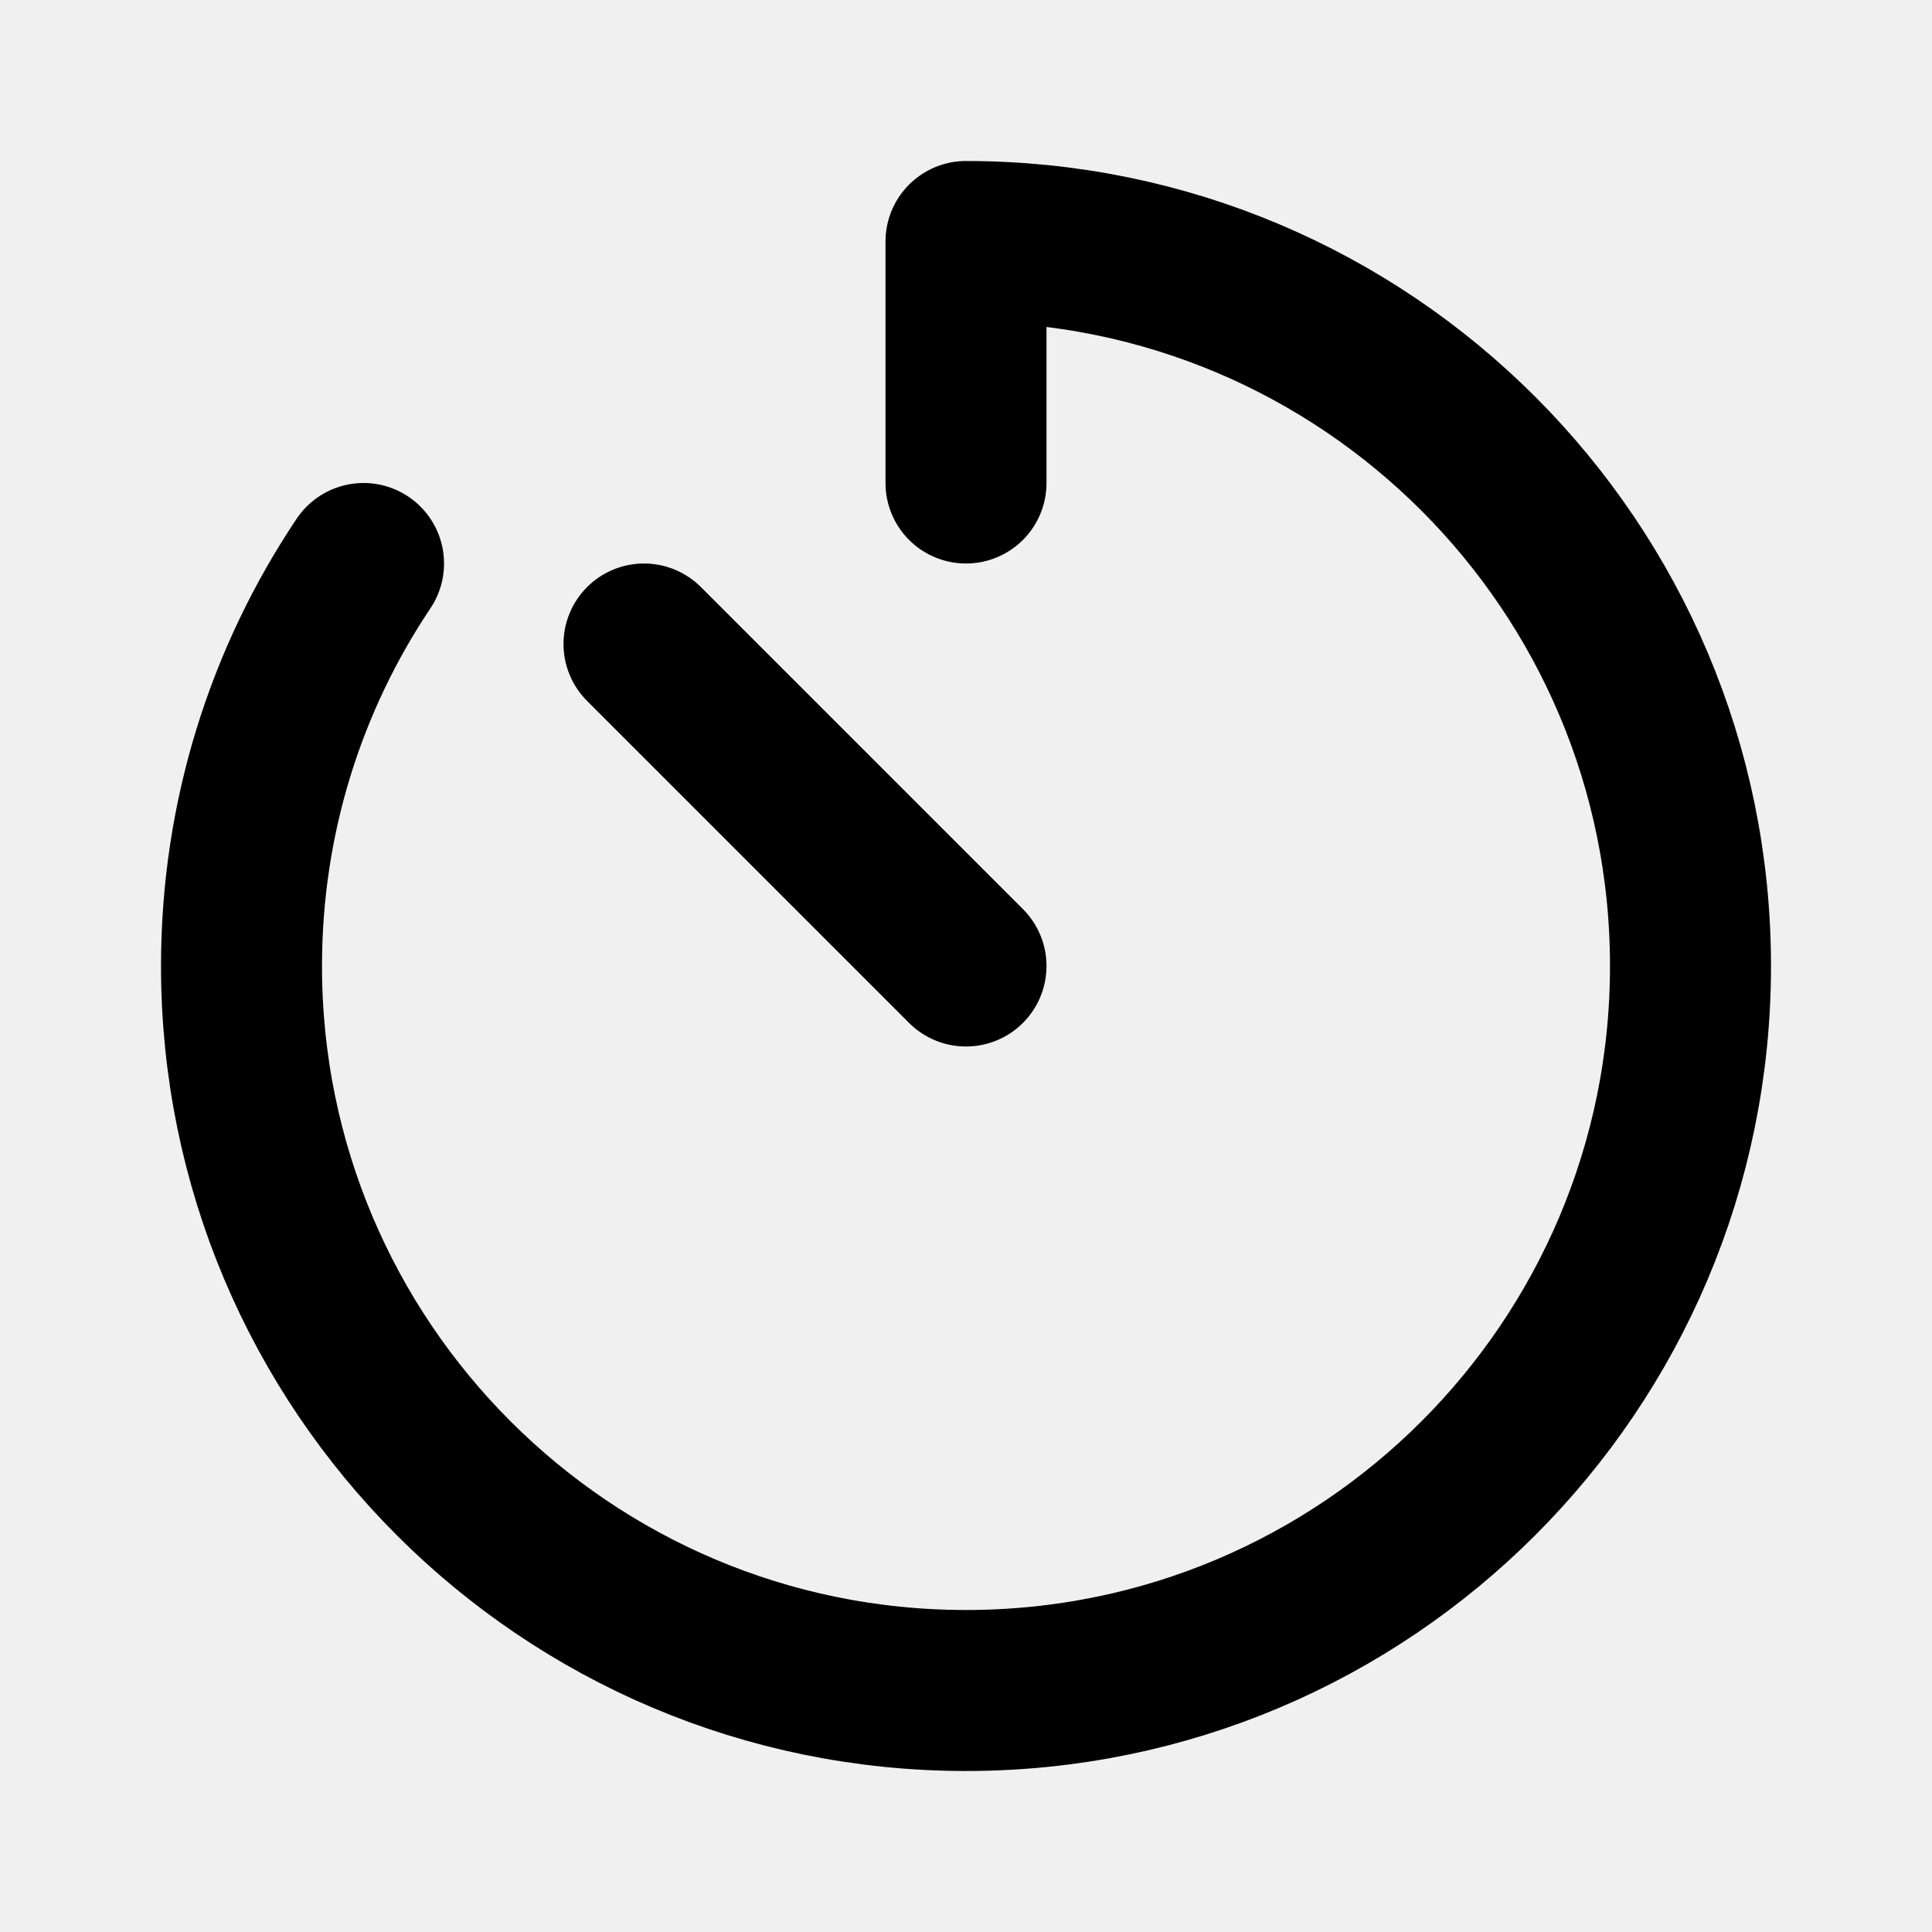
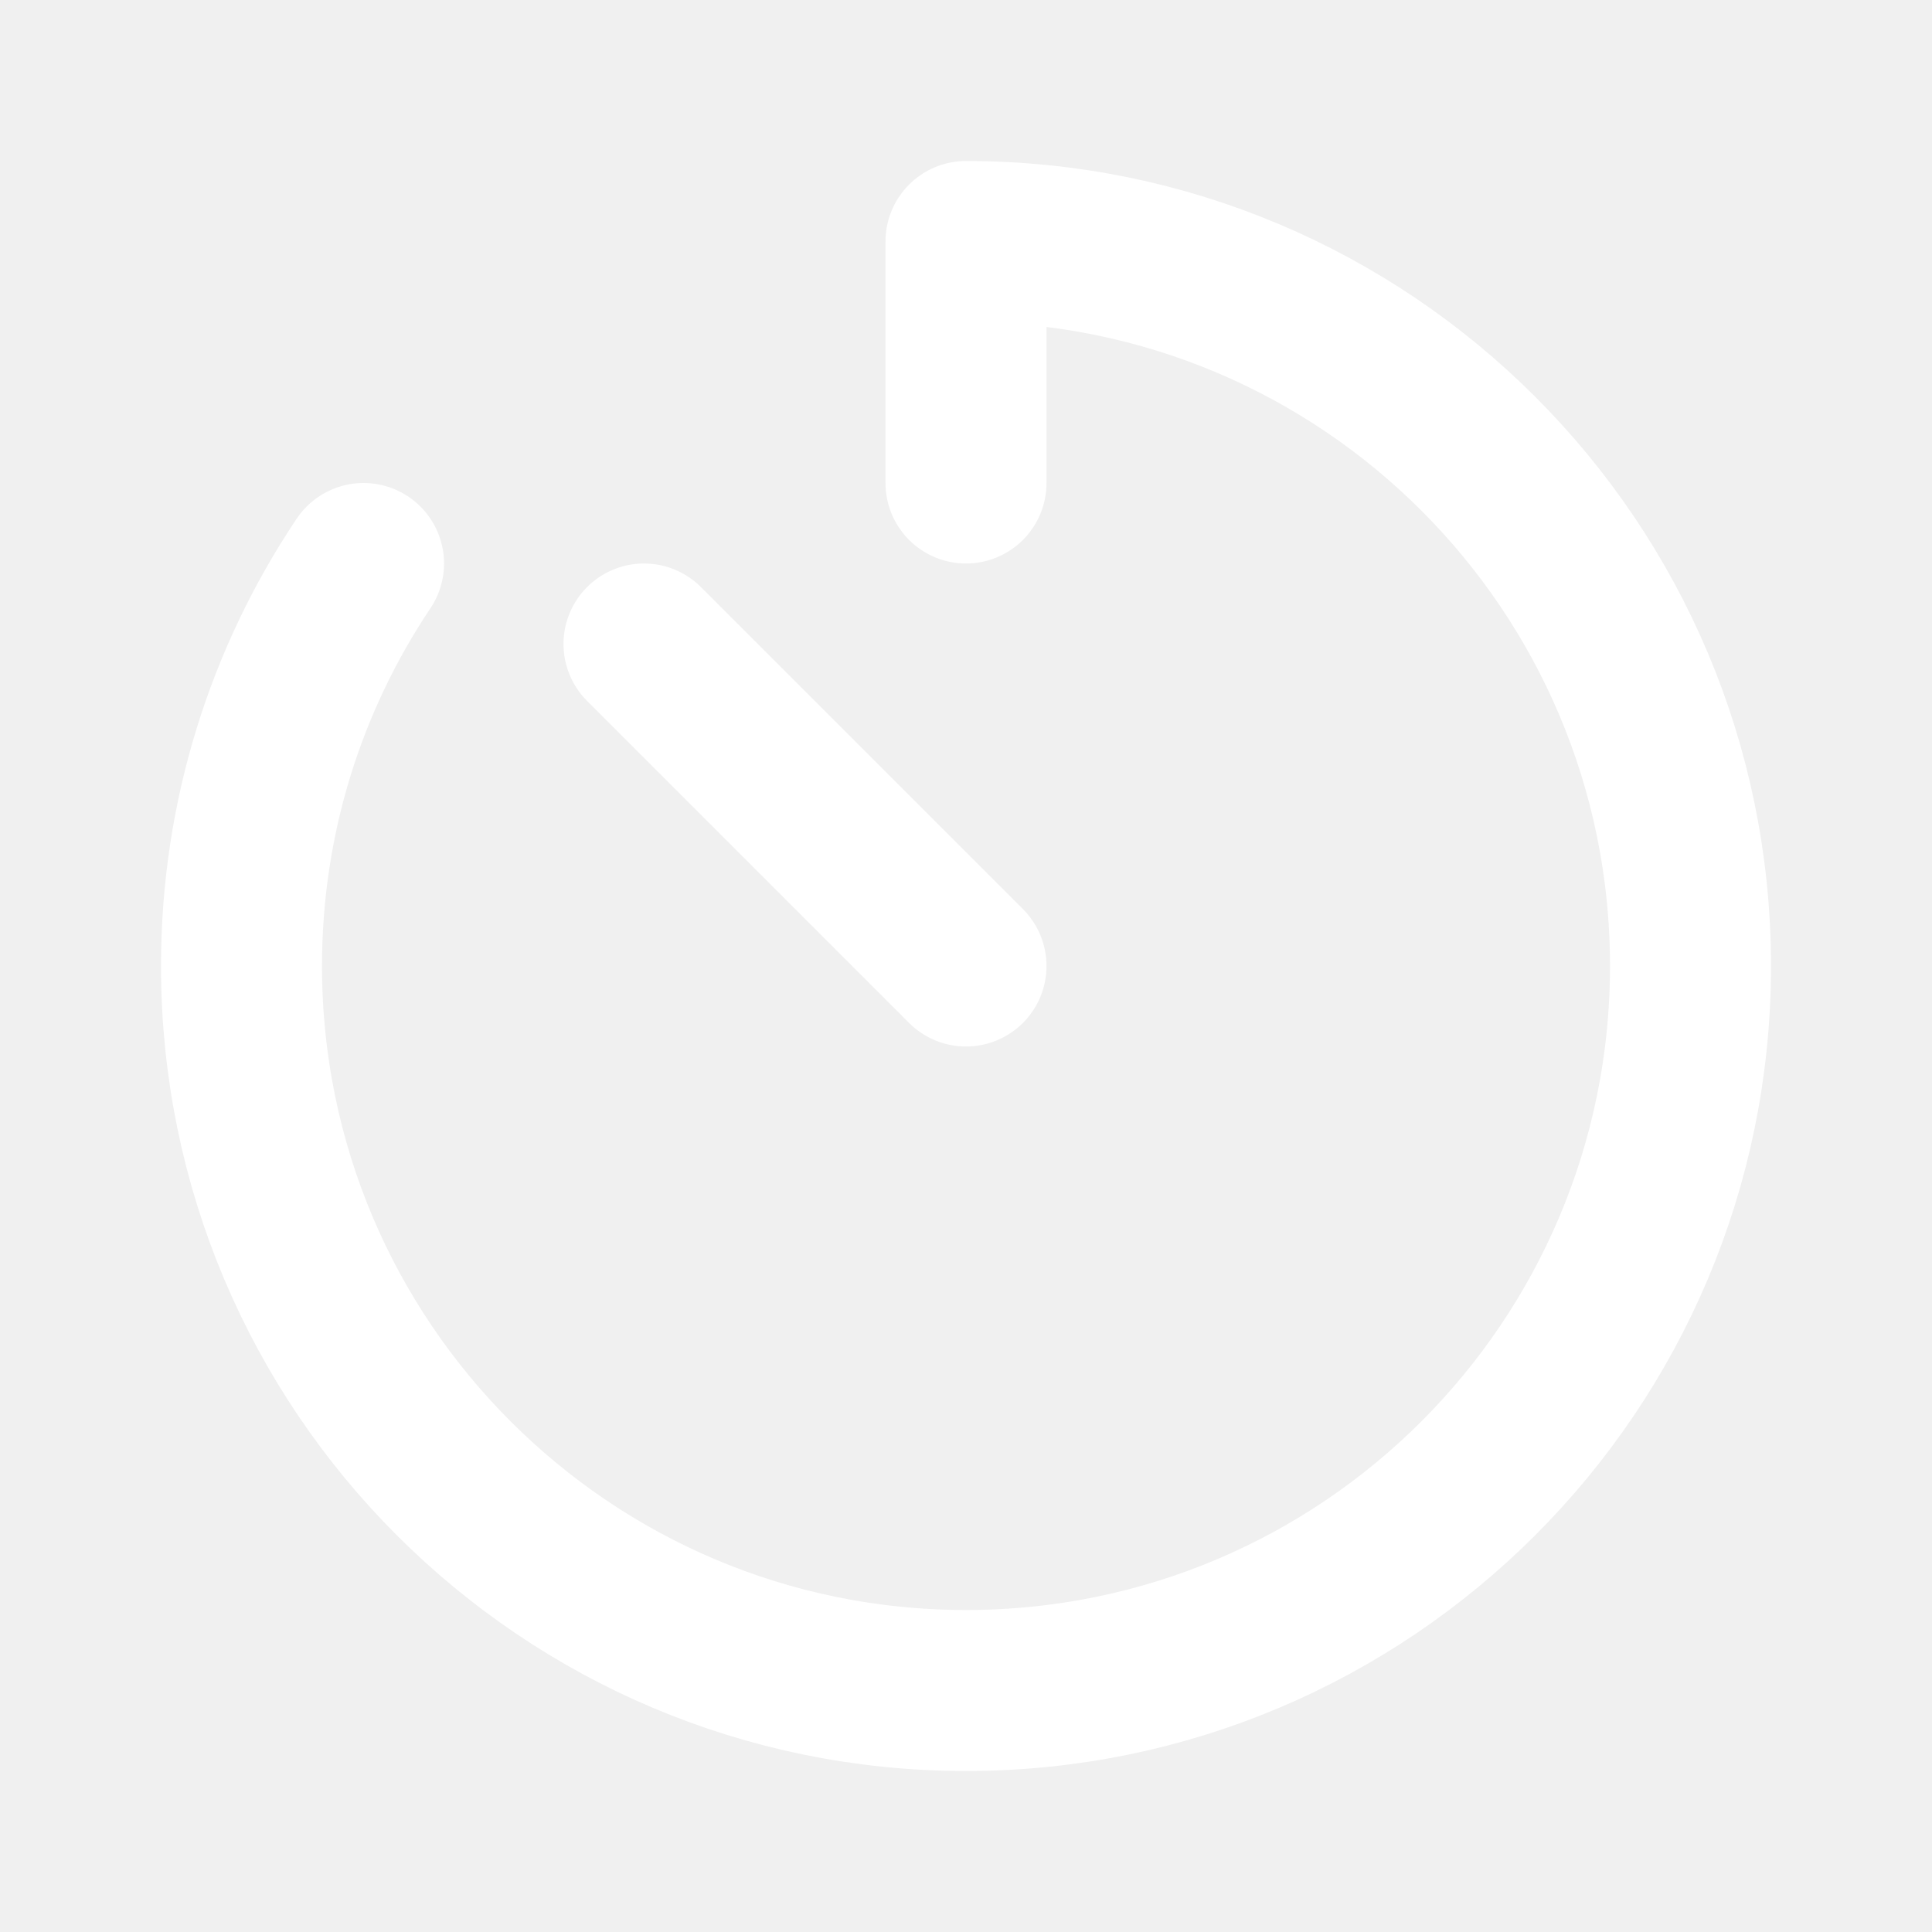
<svg xmlns="http://www.w3.org/2000/svg" width="800px" height="800px" viewBox="0 0 24 24" fill="none">
-   <path d="M4.516 7C3.558 8.43 3 10.15 3 12C3 16.971 7.029 21 12 21C16.971 21 21 16.971 21 12C21 7.029 16.971 3 12 3V6M12 12L8 8" stroke="#000000" stroke-width="2" stroke-linecap="round" stroke-linejoin="round" />
+   <path d="M4.516 7C3.558 8.43 3 10.15 3 12C3 16.971 7.029 21 12 21C16.971 21 21 16.971 21 12C21 7.029 16.971 3 12 3V6M12 12L8 8" stroke="#FFFFFF" stroke-width="2" stroke-linecap="round" stroke-linejoin="round" />
</svg>
